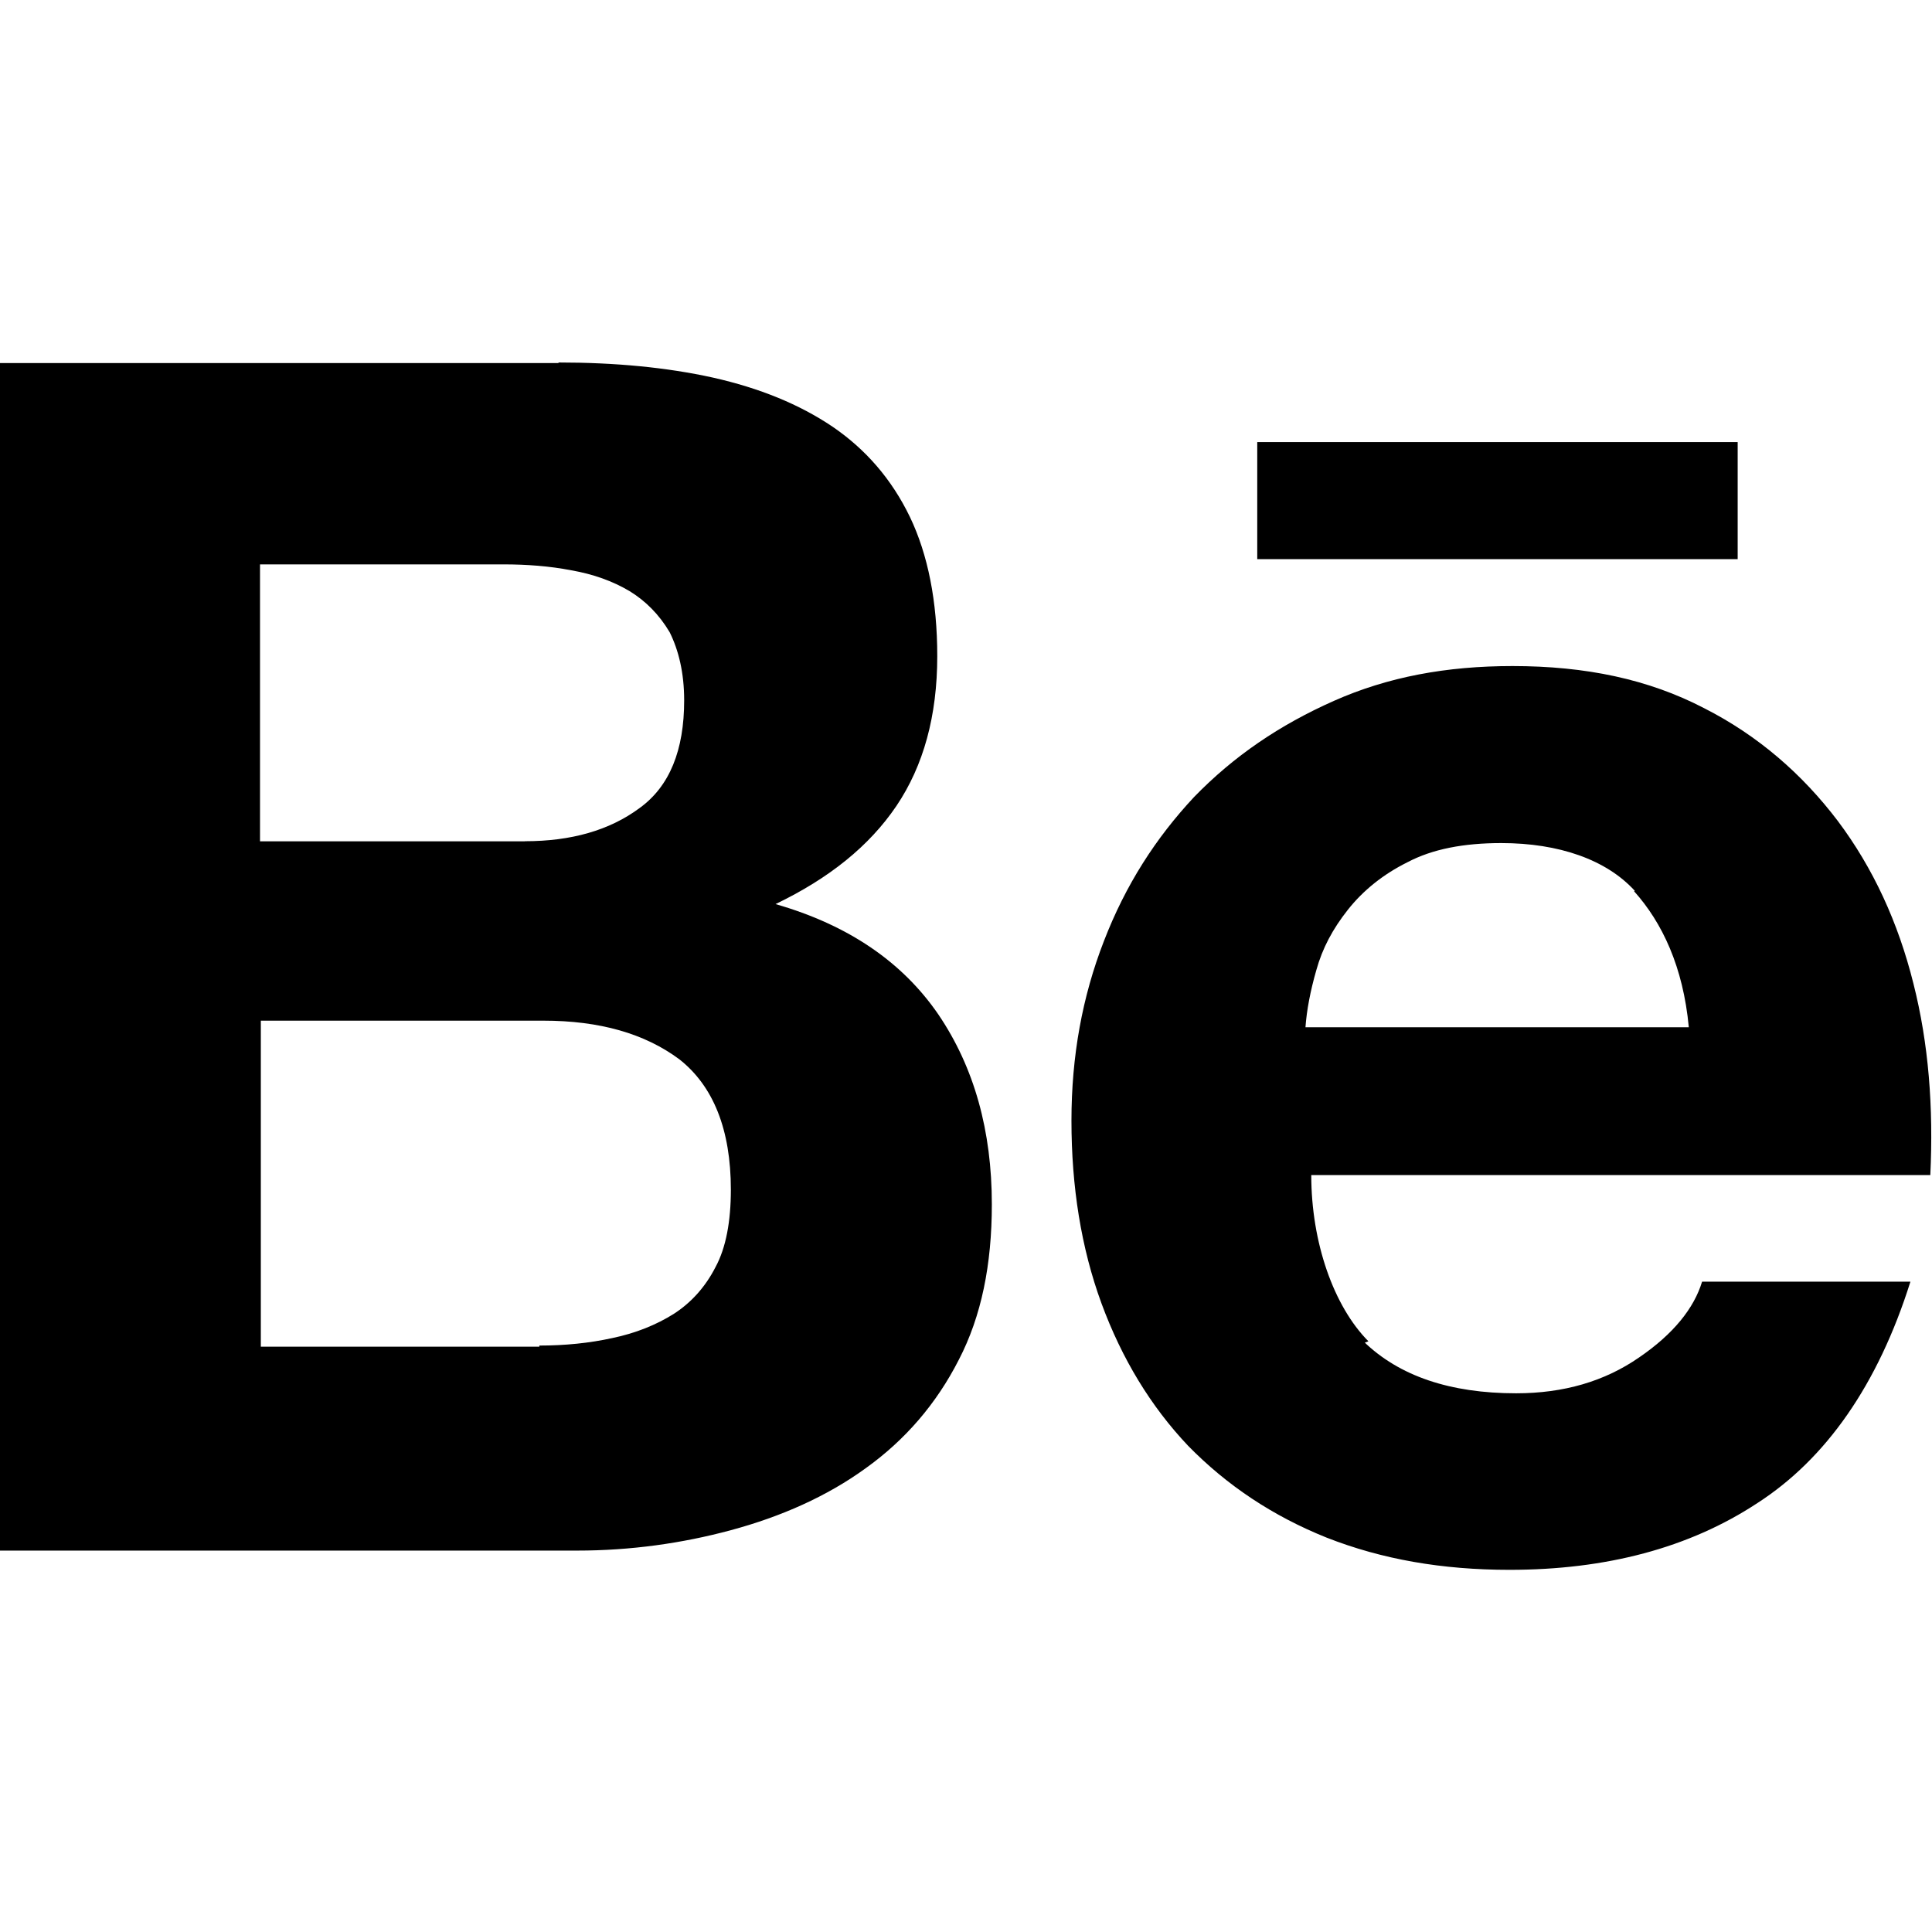
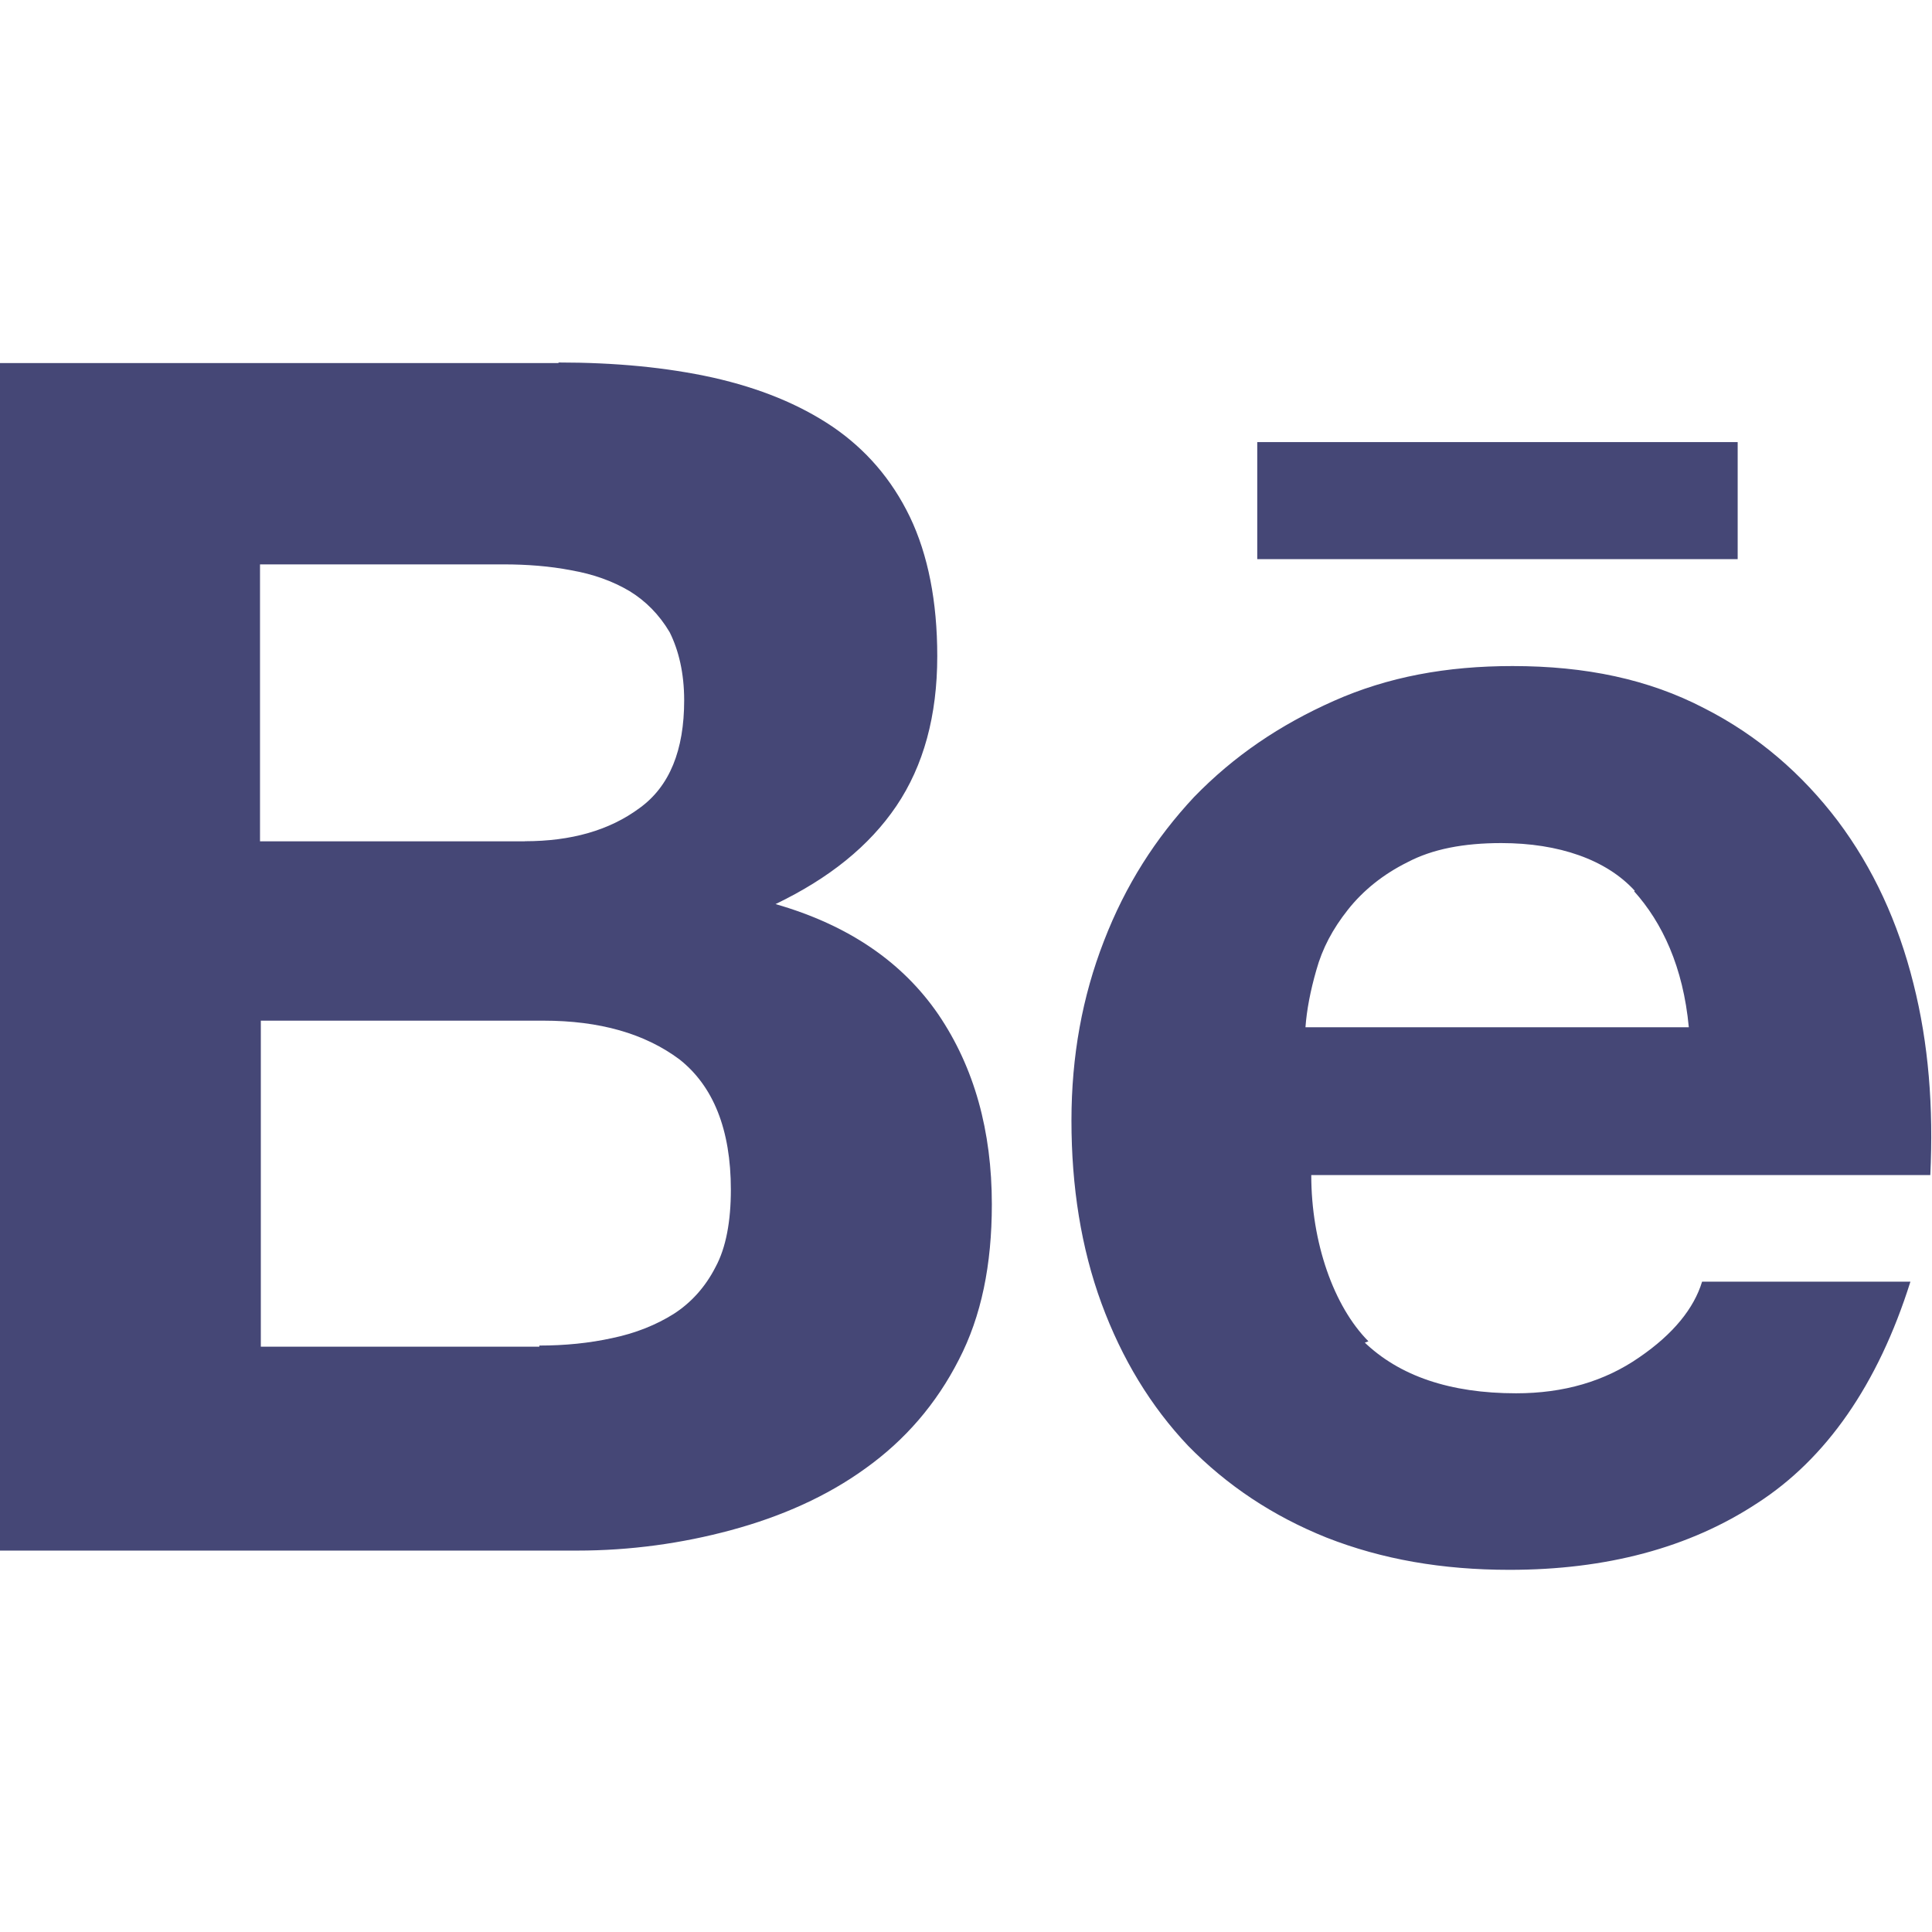
<svg xmlns="http://www.w3.org/2000/svg" aria-labelledby="simpleicons-behance-icon" role="img" viewBox="0 0 24 24">
-   <path d="M6.938 4.503c.702 0 1.34.06 1.92.188.577.13 1.07.33 1.485.61.41.28.733.65.96 1.12.225.47.34 1.05.34 1.73 0 .74-.17 1.36-.507 1.86-.338.5-.837.9-1.502 1.22.906.26 1.576.72 2.022 1.37.448.66.665 1.45.665 2.36 0 .75-.13 1.39-.41 1.93-.28.55-.67 1-1.16 1.35-.48.348-1.05.6-1.67.767-.61.165-1.252.254-1.91.254H0V4.51h6.938v-.007zM16.94 16.665c.44.428 1.073.643 1.894.643.59 0 1.1-.148 1.53-.447.424-.29.68-.61.78-.94h2.588c-.403 1.28-1.048 2.2-1.9 2.75-.85.56-1.884.83-3.08.83-.837 0-1.584-.13-2.272-.4-.673-.27-1.24-.65-1.72-1.14-.464-.49-.823-1.08-1.077-1.77-.253-.69-.373-1.45-.373-2.27 0-.803.135-1.54.403-2.23.27-.7.644-1.28 1.12-1.79.495-.51 1.063-.895 1.736-1.194s1.4-.433 2.22-.433c.91 0 1.69.164 2.38.523.67.34 1.22.82 1.66 1.4.44.586.75 1.26.94 2.02.19.75.25 1.54.21 2.38h-7.69c0 .84.28 1.632.71 2.065l-.08.03zm-10.24.05c.317 0 .62-.03.906-.093.29-.06.548-.165.763-.3.21-.135.39-.328.52-.583.13-.24.19-.57.19-.96 0-.75-.22-1.29-.64-1.62-.43-.32-.99-.48-1.69-.48H3.24v4.05H6.7v-.03zm13.607-5.65c-.352-.385-.94-.592-1.657-.592-.468 0-.855.074-1.166.238-.302.15-.55.35-.74.59-.19.24-.317.48-.392.75-.075.26-.12.5-.135.71h4.762c-.07-.75-.33-1.3-.68-1.69v.01zM6.52 10.45c.574 0 1.05-.134 1.425-.412.374-.27.554-.72.554-1.338 0-.344-.07-.625-.18-.846-.13-.22-.3-.39-.5-.512-.21-.124-.45-.21-.72-.257-.27-.053-.56-.074-.84-.074H3.23v3.44h3.29zm9.098-4.958h5.968v1.454h-5.968V5.48v.01z" />
+   <path fill="#454776" d="M6.938 4.503c.702 0 1.34.06 1.92.188.577.13 1.07.33 1.485.61.41.28.733.65.96 1.12.225.47.34 1.05.34 1.73 0 .74-.17 1.36-.507 1.86-.338.5-.837.9-1.502 1.22.906.26 1.576.72 2.022 1.37.448.66.665 1.45.665 2.36 0 .75-.13 1.39-.41 1.93-.28.55-.67 1-1.16 1.35-.48.348-1.05.6-1.67.767-.61.165-1.252.254-1.91.254H0V4.51h6.938v-.007zM16.94 16.665c.44.428 1.073.643 1.894.643.59 0 1.1-.148 1.53-.447.424-.29.68-.61.78-.94h2.588c-.403 1.28-1.048 2.2-1.9 2.75-.85.56-1.884.83-3.08.83-.837 0-1.584-.13-2.272-.4-.673-.27-1.24-.65-1.72-1.14-.464-.49-.823-1.08-1.077-1.77-.253-.69-.373-1.45-.373-2.27 0-.803.135-1.54.403-2.23.27-.7.644-1.28 1.12-1.79.495-.51 1.063-.895 1.736-1.194s1.4-.433 2.22-.433c.91 0 1.69.164 2.38.523.67.34 1.22.82 1.66 1.4.44.586.75 1.26.94 2.02.19.75.25 1.54.21 2.38h-7.69c0 .84.28 1.632.71 2.065l-.08.03zm-10.24.05c.317 0 .62-.03.906-.093.29-.06.548-.165.763-.3.21-.135.39-.328.52-.583.13-.24.19-.57.19-.96 0-.75-.22-1.29-.64-1.62-.43-.32-.99-.48-1.69-.48H3.24v4.05H6.7v-.03zm13.607-5.65c-.352-.385-.94-.592-1.657-.592-.468 0-.855.074-1.166.238-.302.15-.55.35-.74.59-.19.24-.317.48-.392.75-.075.26-.12.5-.135.71h4.762c-.07-.75-.33-1.3-.68-1.69v.01zM6.52 10.45c.574 0 1.05-.134 1.425-.412.374-.27.554-.72.554-1.338 0-.344-.07-.625-.18-.846-.13-.22-.3-.39-.5-.512-.21-.124-.45-.21-.72-.257-.27-.053-.56-.074-.84-.074H3.23v3.44h3.29zm9.098-4.958h5.968v1.454h-5.968V5.48v.01z" />
</svg>
